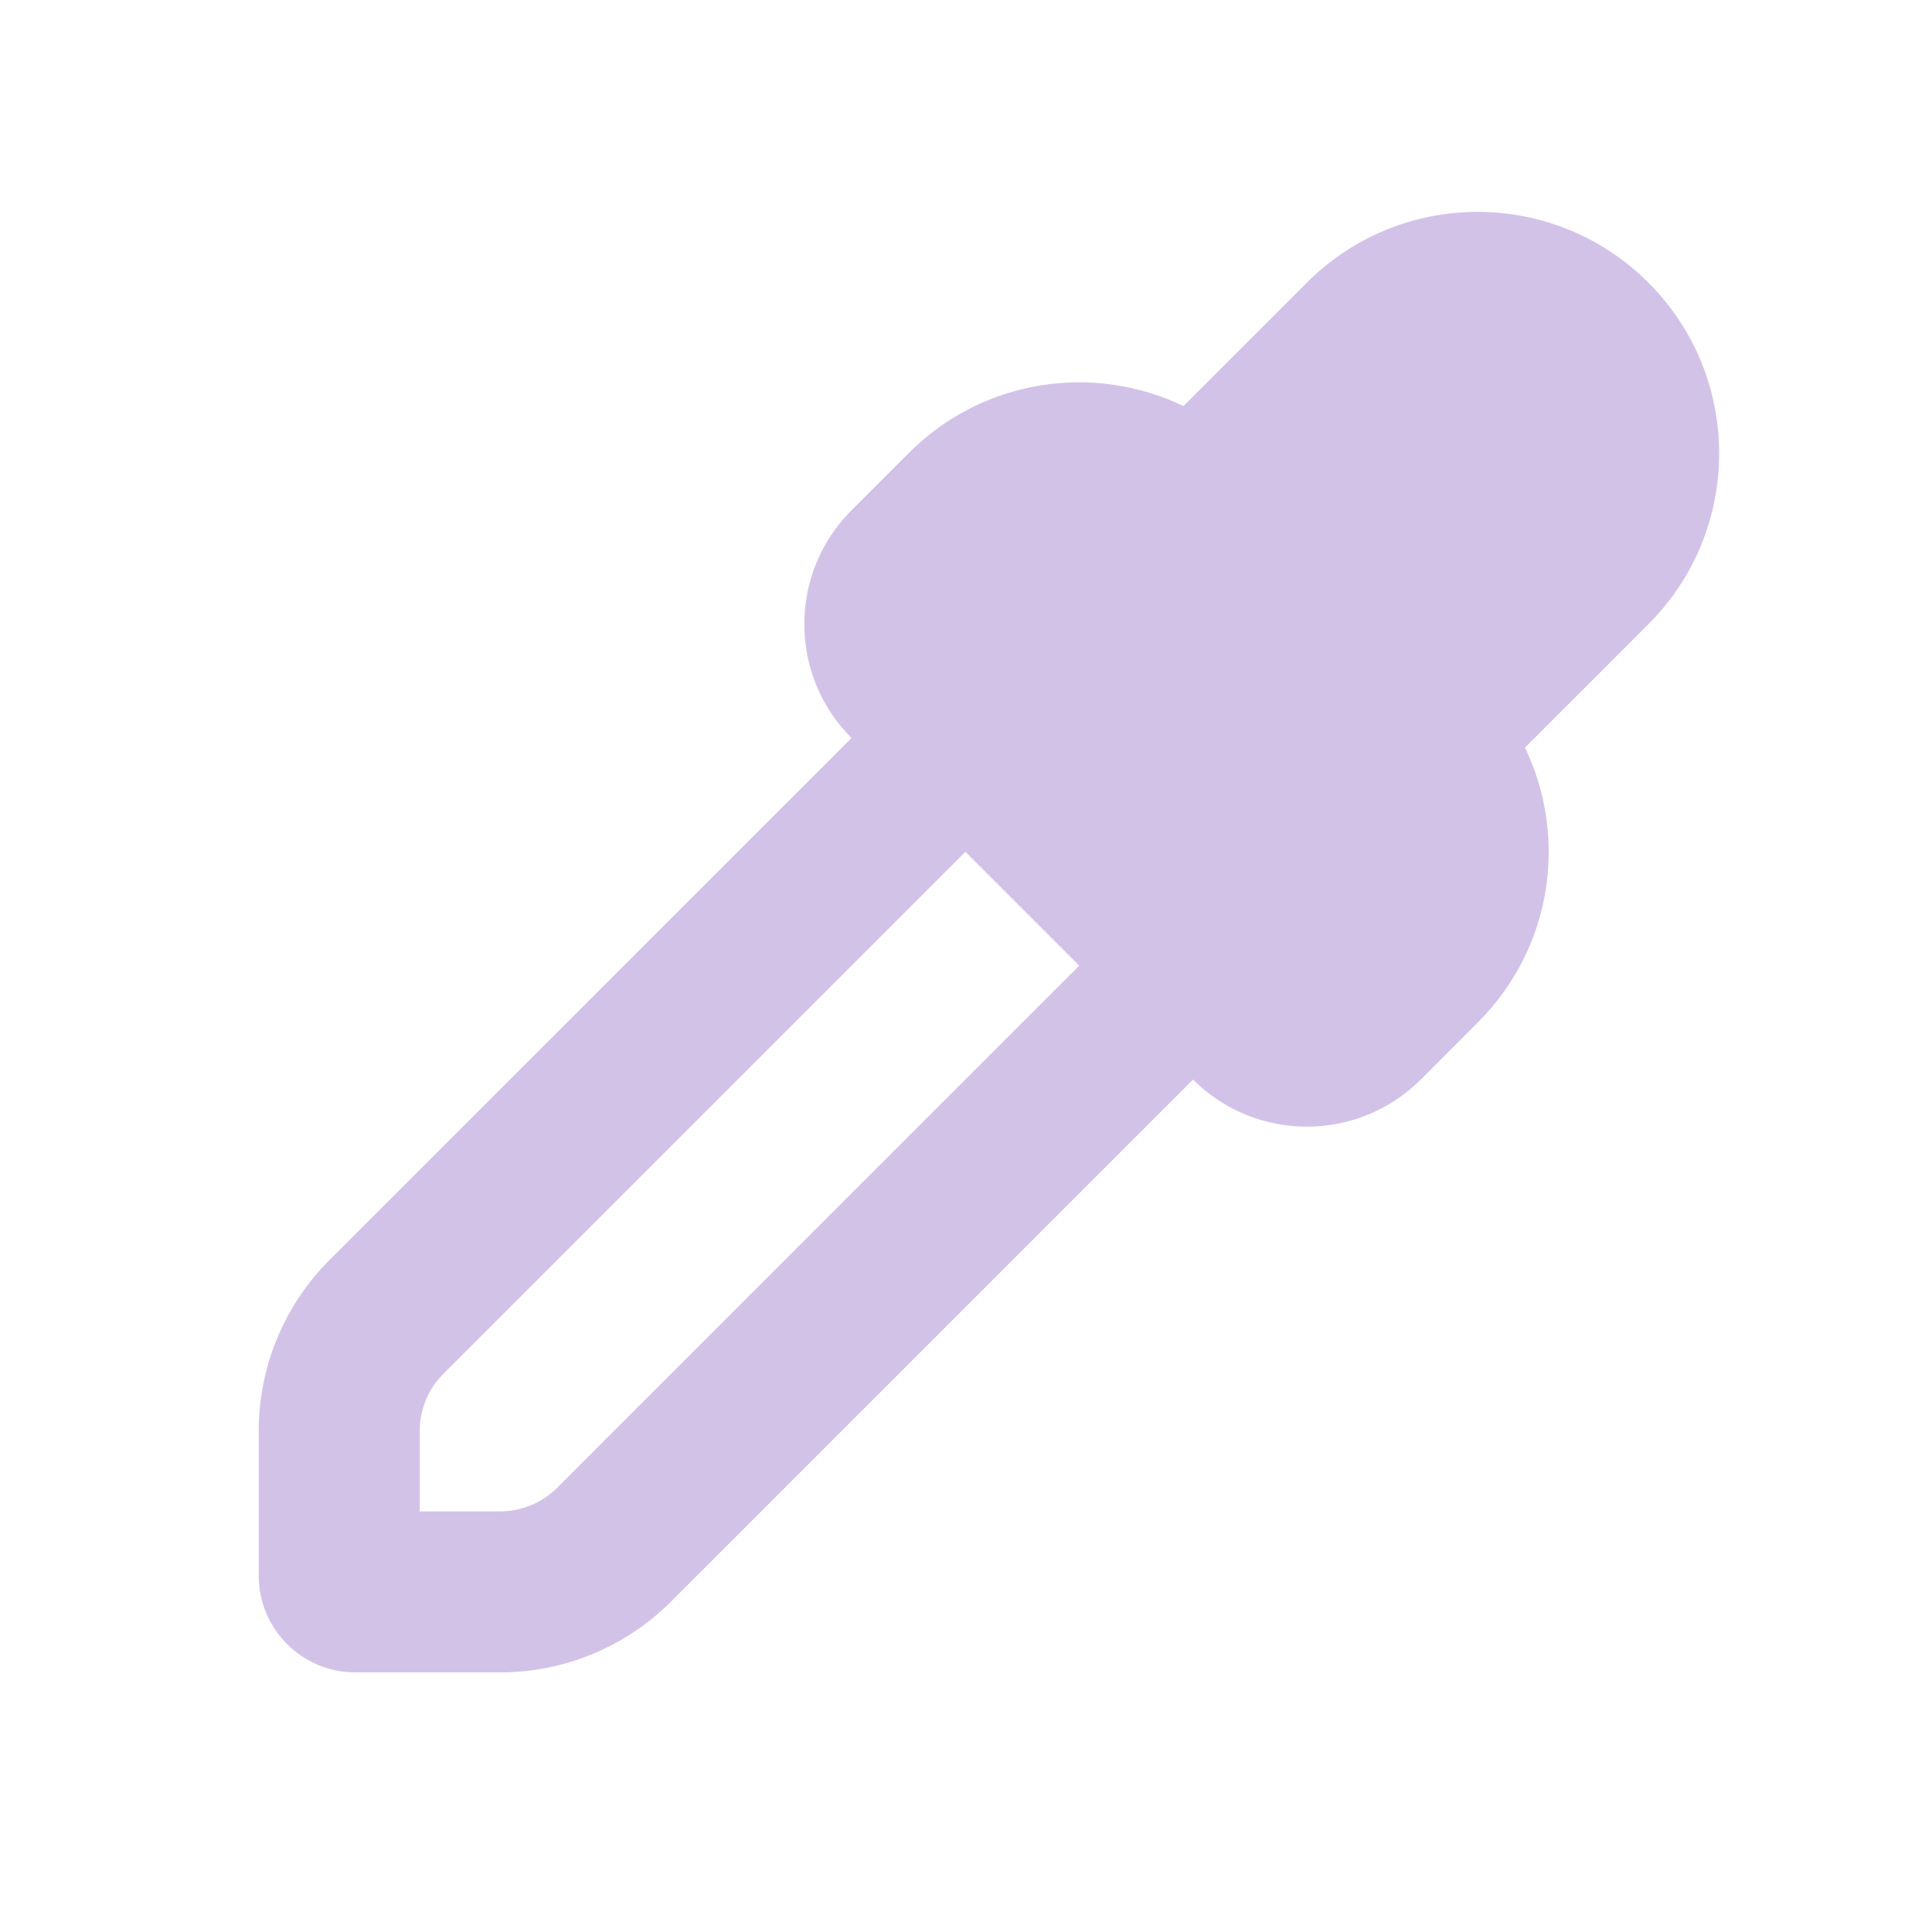
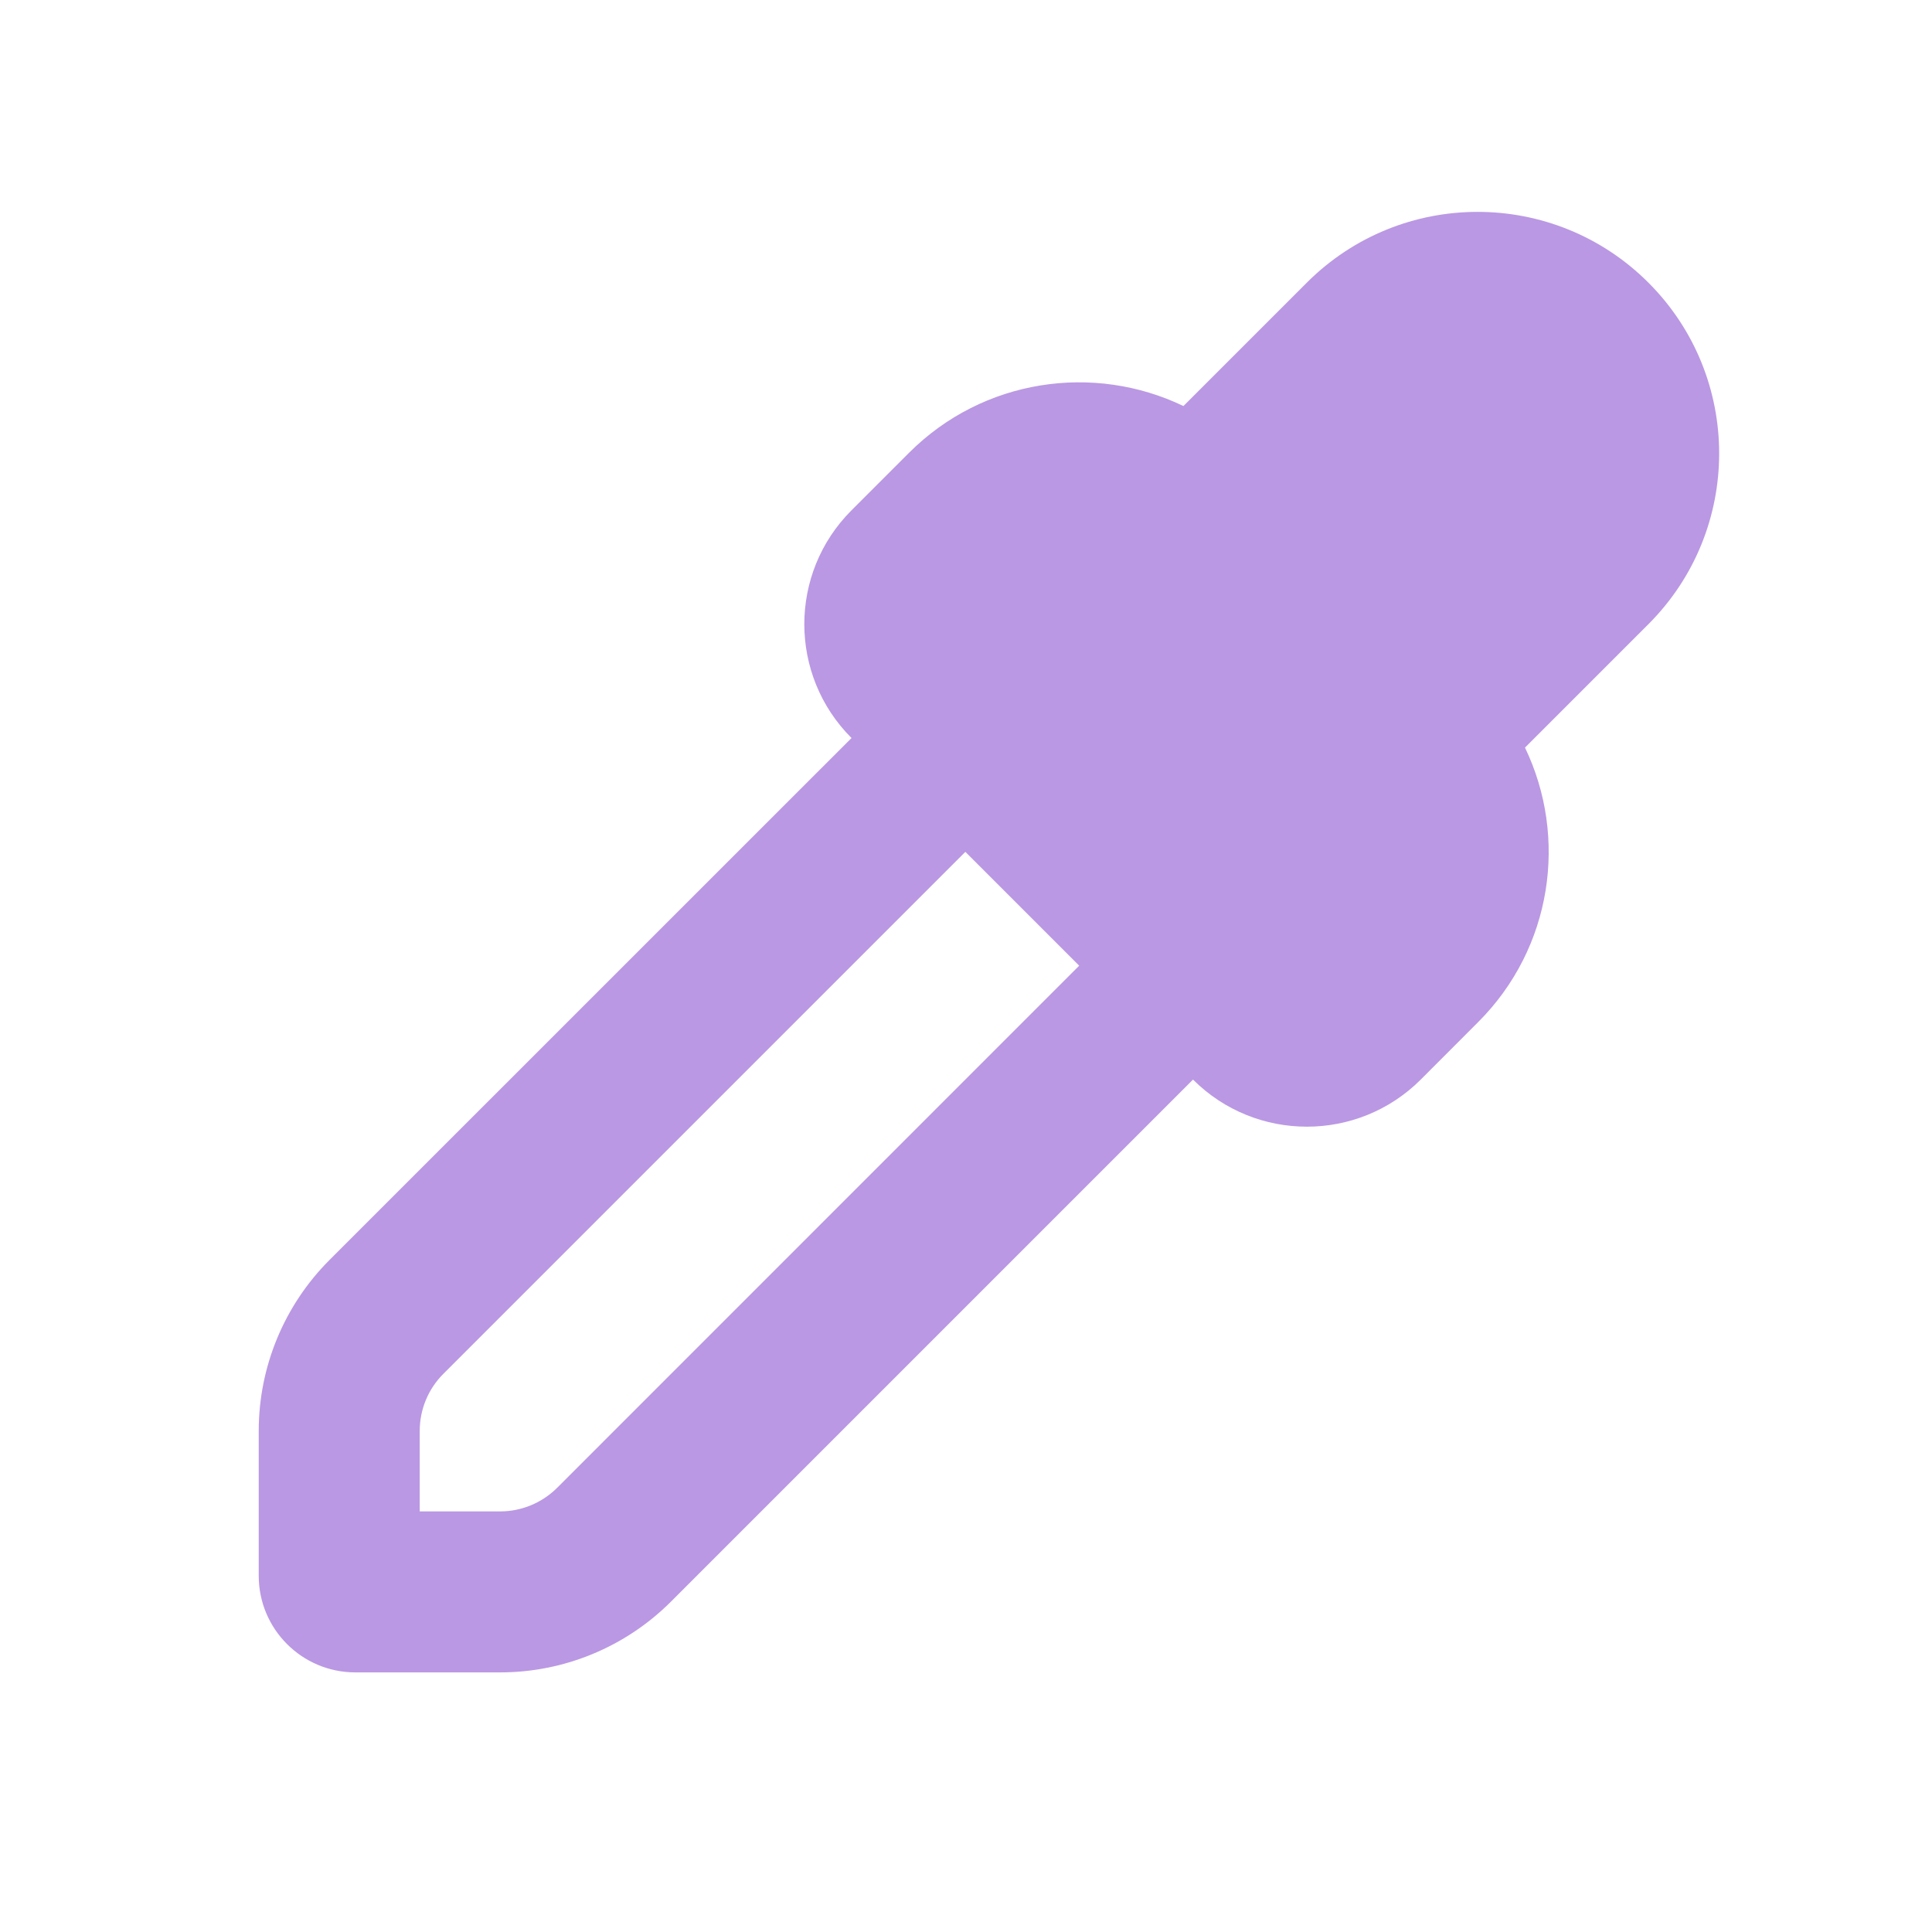
<svg xmlns="http://www.w3.org/2000/svg" width="512px" height="512px" viewBox="0 0 24 24" version="1.1">
  <g id="页面-1" stroke="none" stroke-width="1" fill="none" fill-rule="evenodd">
    <g id="Design" transform="translate(-336, -144)">
      <g id="color_picker_fill" transform="translate(336, 144)">
        <path d="M24,0 L24,24 L0,24 L0,0 L24,0 Z M12.593,23.258 L12.582,23.26 L12.511,23.295 L12.492,23.299 L12.492,23.299 L12.477,23.295 L12.406,23.26 C12.396,23.256 12.387,23.259 12.382,23.265 L12.378,23.276 L12.361,23.703 L12.366,23.723 L12.377,23.736 L12.48,23.81 L12.495,23.814 L12.495,23.814 L12.507,23.81 L12.611,23.736 L12.623,23.72 L12.623,23.72 L12.627,23.703 L12.61,23.276 C12.608,23.266 12.601,23.259 12.593,23.258 L12.593,23.258 Z M12.858,23.145 L12.845,23.147 L12.66,23.24 L12.65,23.25 L12.65,23.25 L12.647,23.261 L12.665,23.691 L12.67,23.703 L12.67,23.703 L12.678,23.71 L12.879,23.803 C12.891,23.807 12.902,23.803 12.908,23.795 L12.912,23.781 L12.878,23.167 C12.875,23.155 12.867,23.147 12.858,23.145 L12.858,23.145 Z M12.143,23.147 C12.133,23.142 12.122,23.145 12.116,23.153 L12.11,23.167 L12.076,23.781 C12.075,23.793 12.083,23.802 12.093,23.805 L12.108,23.803 L12.309,23.71 L12.319,23.702 L12.319,23.702 L12.323,23.691 L12.34,23.261 L12.337,23.249 L12.337,23.249 L12.328,23.24 L12.143,23.147 Z" id="MingCute" fill-rule="nonzero">

</path>
-         <path d="M20.477,3.511 C19.305,2.339 17.406,2.339 16.234,3.511 L14.701,5.044 C13.589,4.509 12.214,4.703 11.292,5.625 L10.578,6.339 C9.796,7.12 9.796,8.387 10.578,9.168 L4.092,15.653 C3.53,16.216 3.214,16.979 3.214,17.775 L3.214,19.575 C3.214,20.237 3.751,20.775 4.414,20.775 L6.214,20.775 C7.009,20.775 7.772,20.459 8.335,19.896 L14.82,13.411 C15.601,14.191 16.868,14.191 17.649,13.411 L18.363,12.696 C19.285,11.774 19.479,10.399 18.944,9.287 L20.477,7.754 C21.649,6.582 21.649,4.683 20.477,3.511 Z M5.507,17.067 L11.992,10.582 L13.406,11.996 L6.921,18.482 C6.733,18.669 6.479,18.775 6.214,18.775 L5.214,18.775 L5.214,17.775 C5.214,17.509 5.319,17.255 5.507,17.067 Z" id="形状" fill="#d3c2e8">
+         <path d="M20.477,3.511 C19.305,2.339 17.406,2.339 16.234,3.511 L14.701,5.044 C13.589,4.509 12.214,4.703 11.292,5.625 L10.578,6.339 C9.796,7.12 9.796,8.387 10.578,9.168 L4.092,15.653 C3.53,16.216 3.214,16.979 3.214,17.775 L3.214,19.575 C3.214,20.237 3.751,20.775 4.414,20.775 L6.214,20.775 C7.009,20.775 7.772,20.459 8.335,19.896 L14.82,13.411 C15.601,14.191 16.868,14.191 17.649,13.411 L18.363,12.696 C19.285,11.774 19.479,10.399 18.944,9.287 L20.477,7.754 C21.649,6.582 21.649,4.683 20.477,3.511 Z M5.507,17.067 L11.992,10.582 L13.406,11.996 L6.921,18.482 C6.733,18.669 6.479,18.775 6.214,18.775 L5.214,18.775 L5.214,17.775 C5.214,17.509 5.319,17.255 5.507,17.067 Z" id="形状" fill="#ba98e3">

</path>
      </g>
    </g>
  </g>
</svg>
